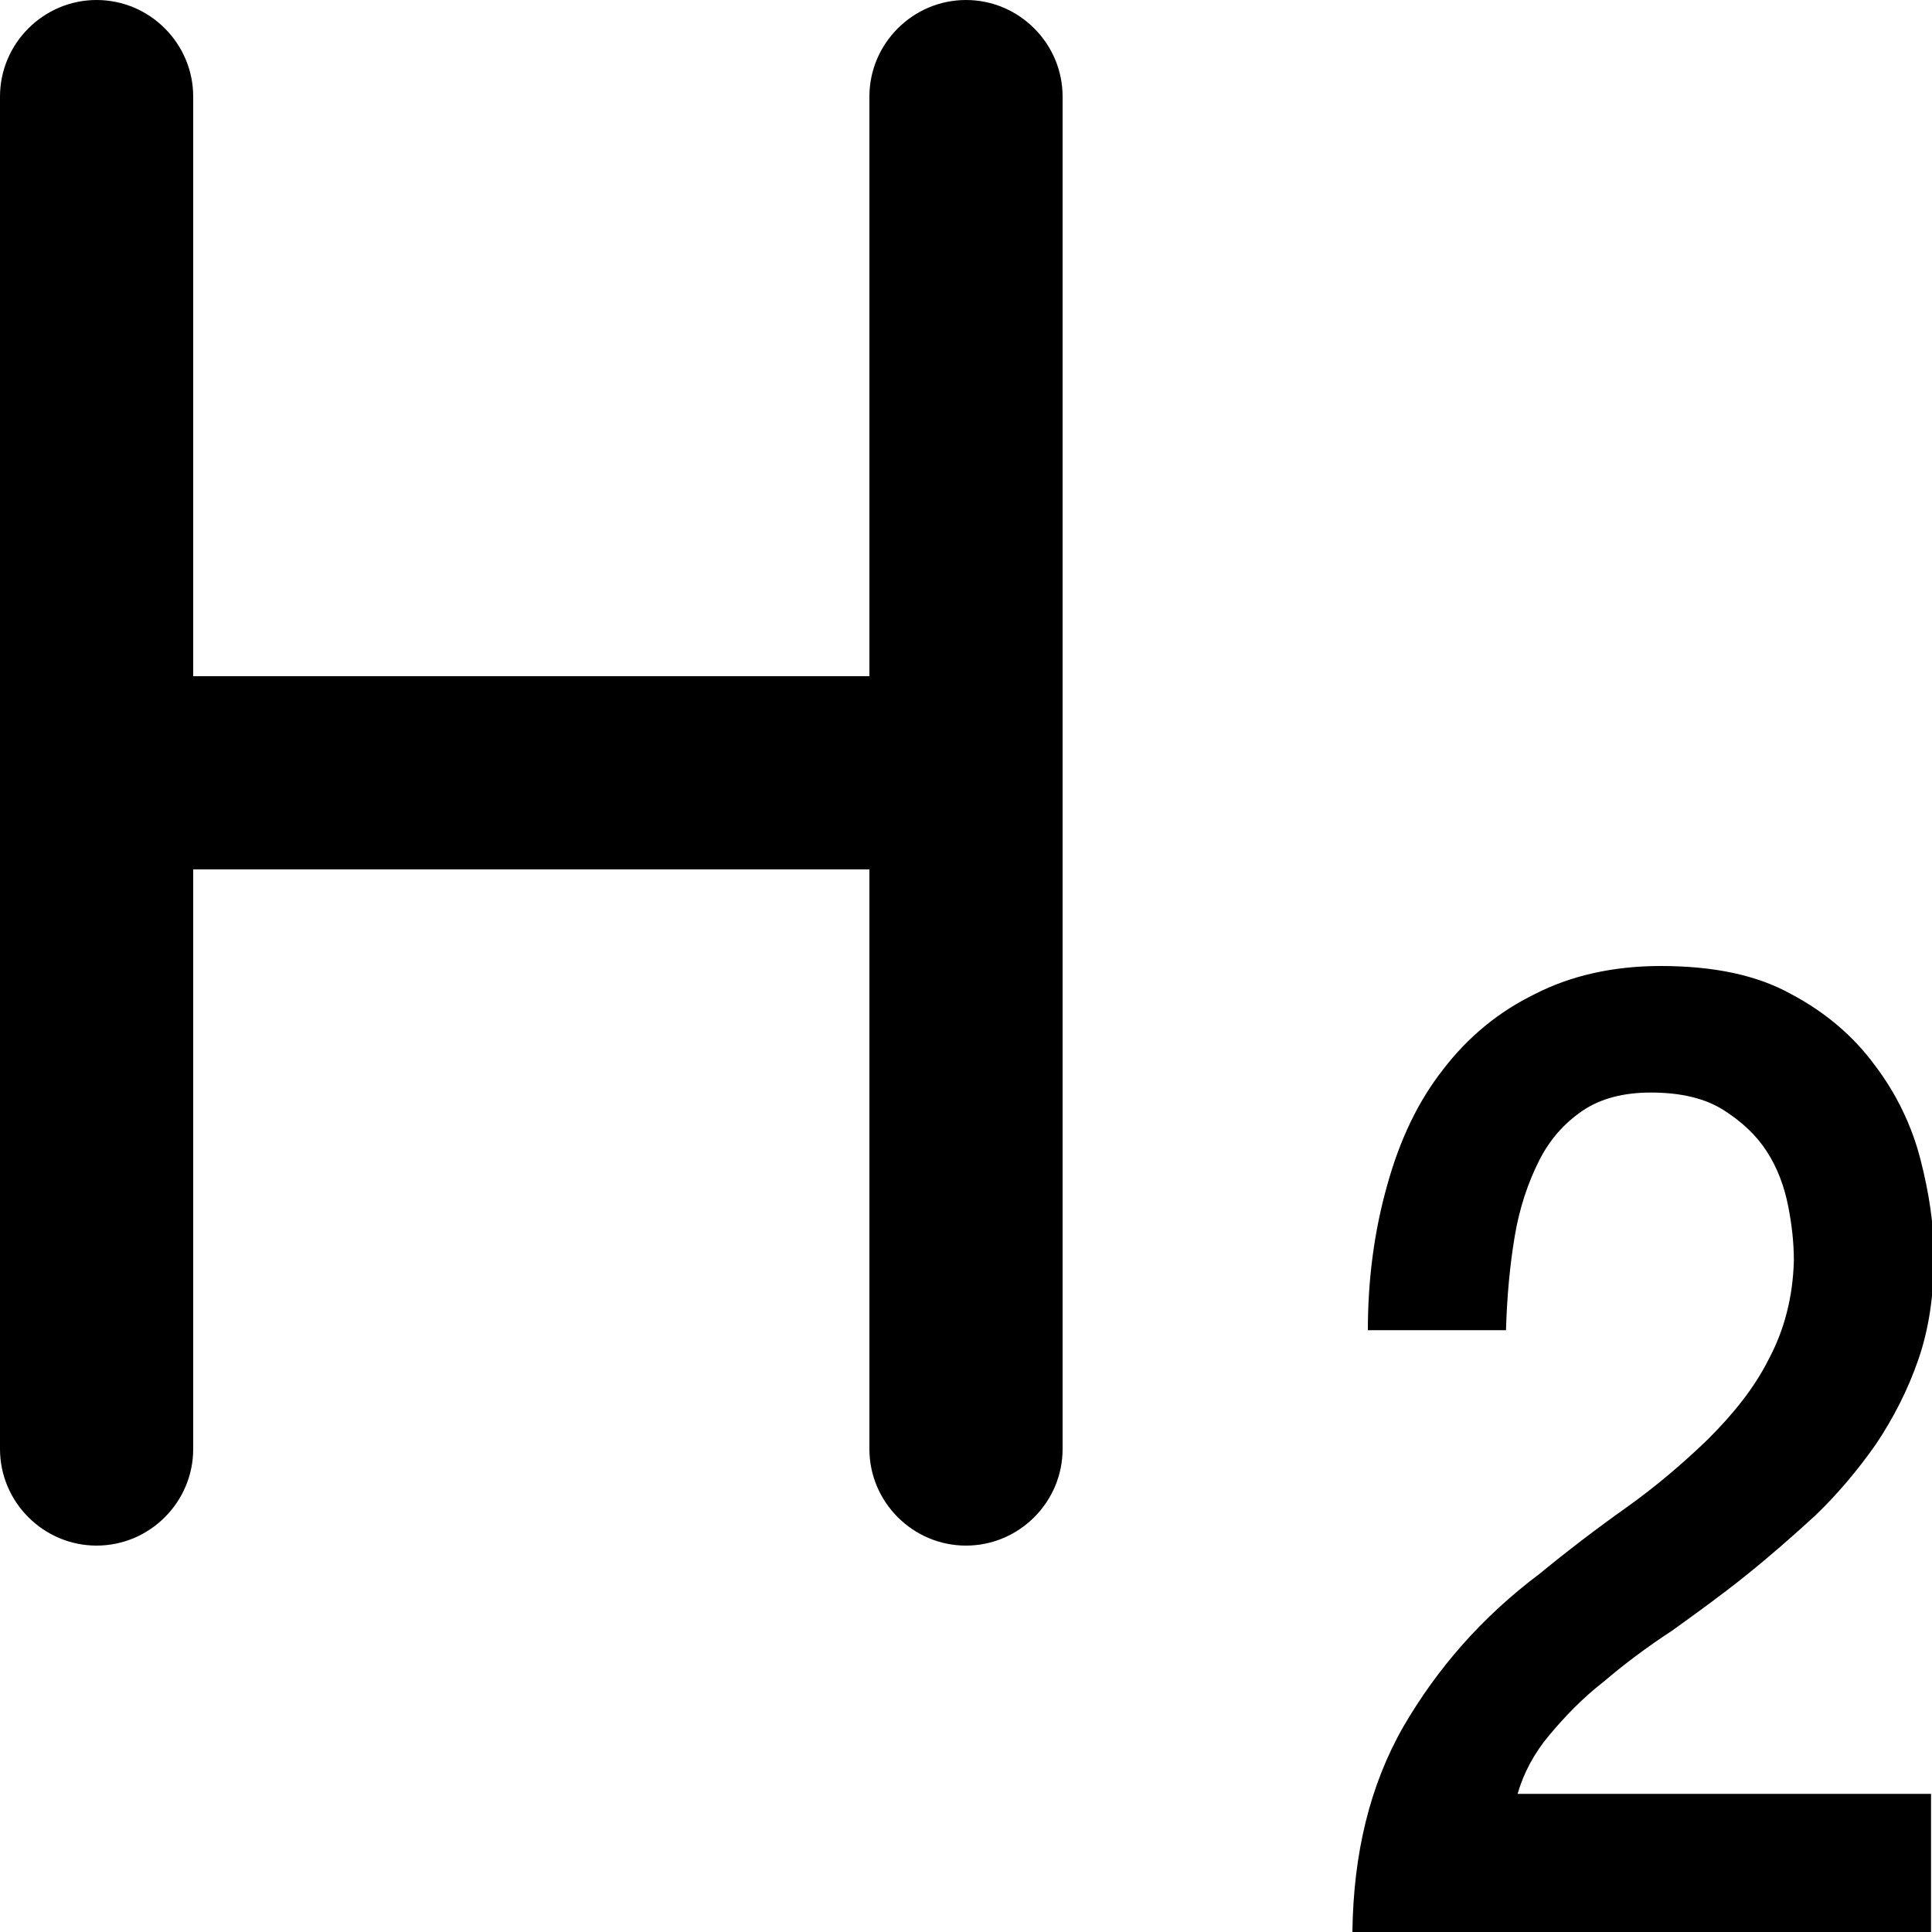
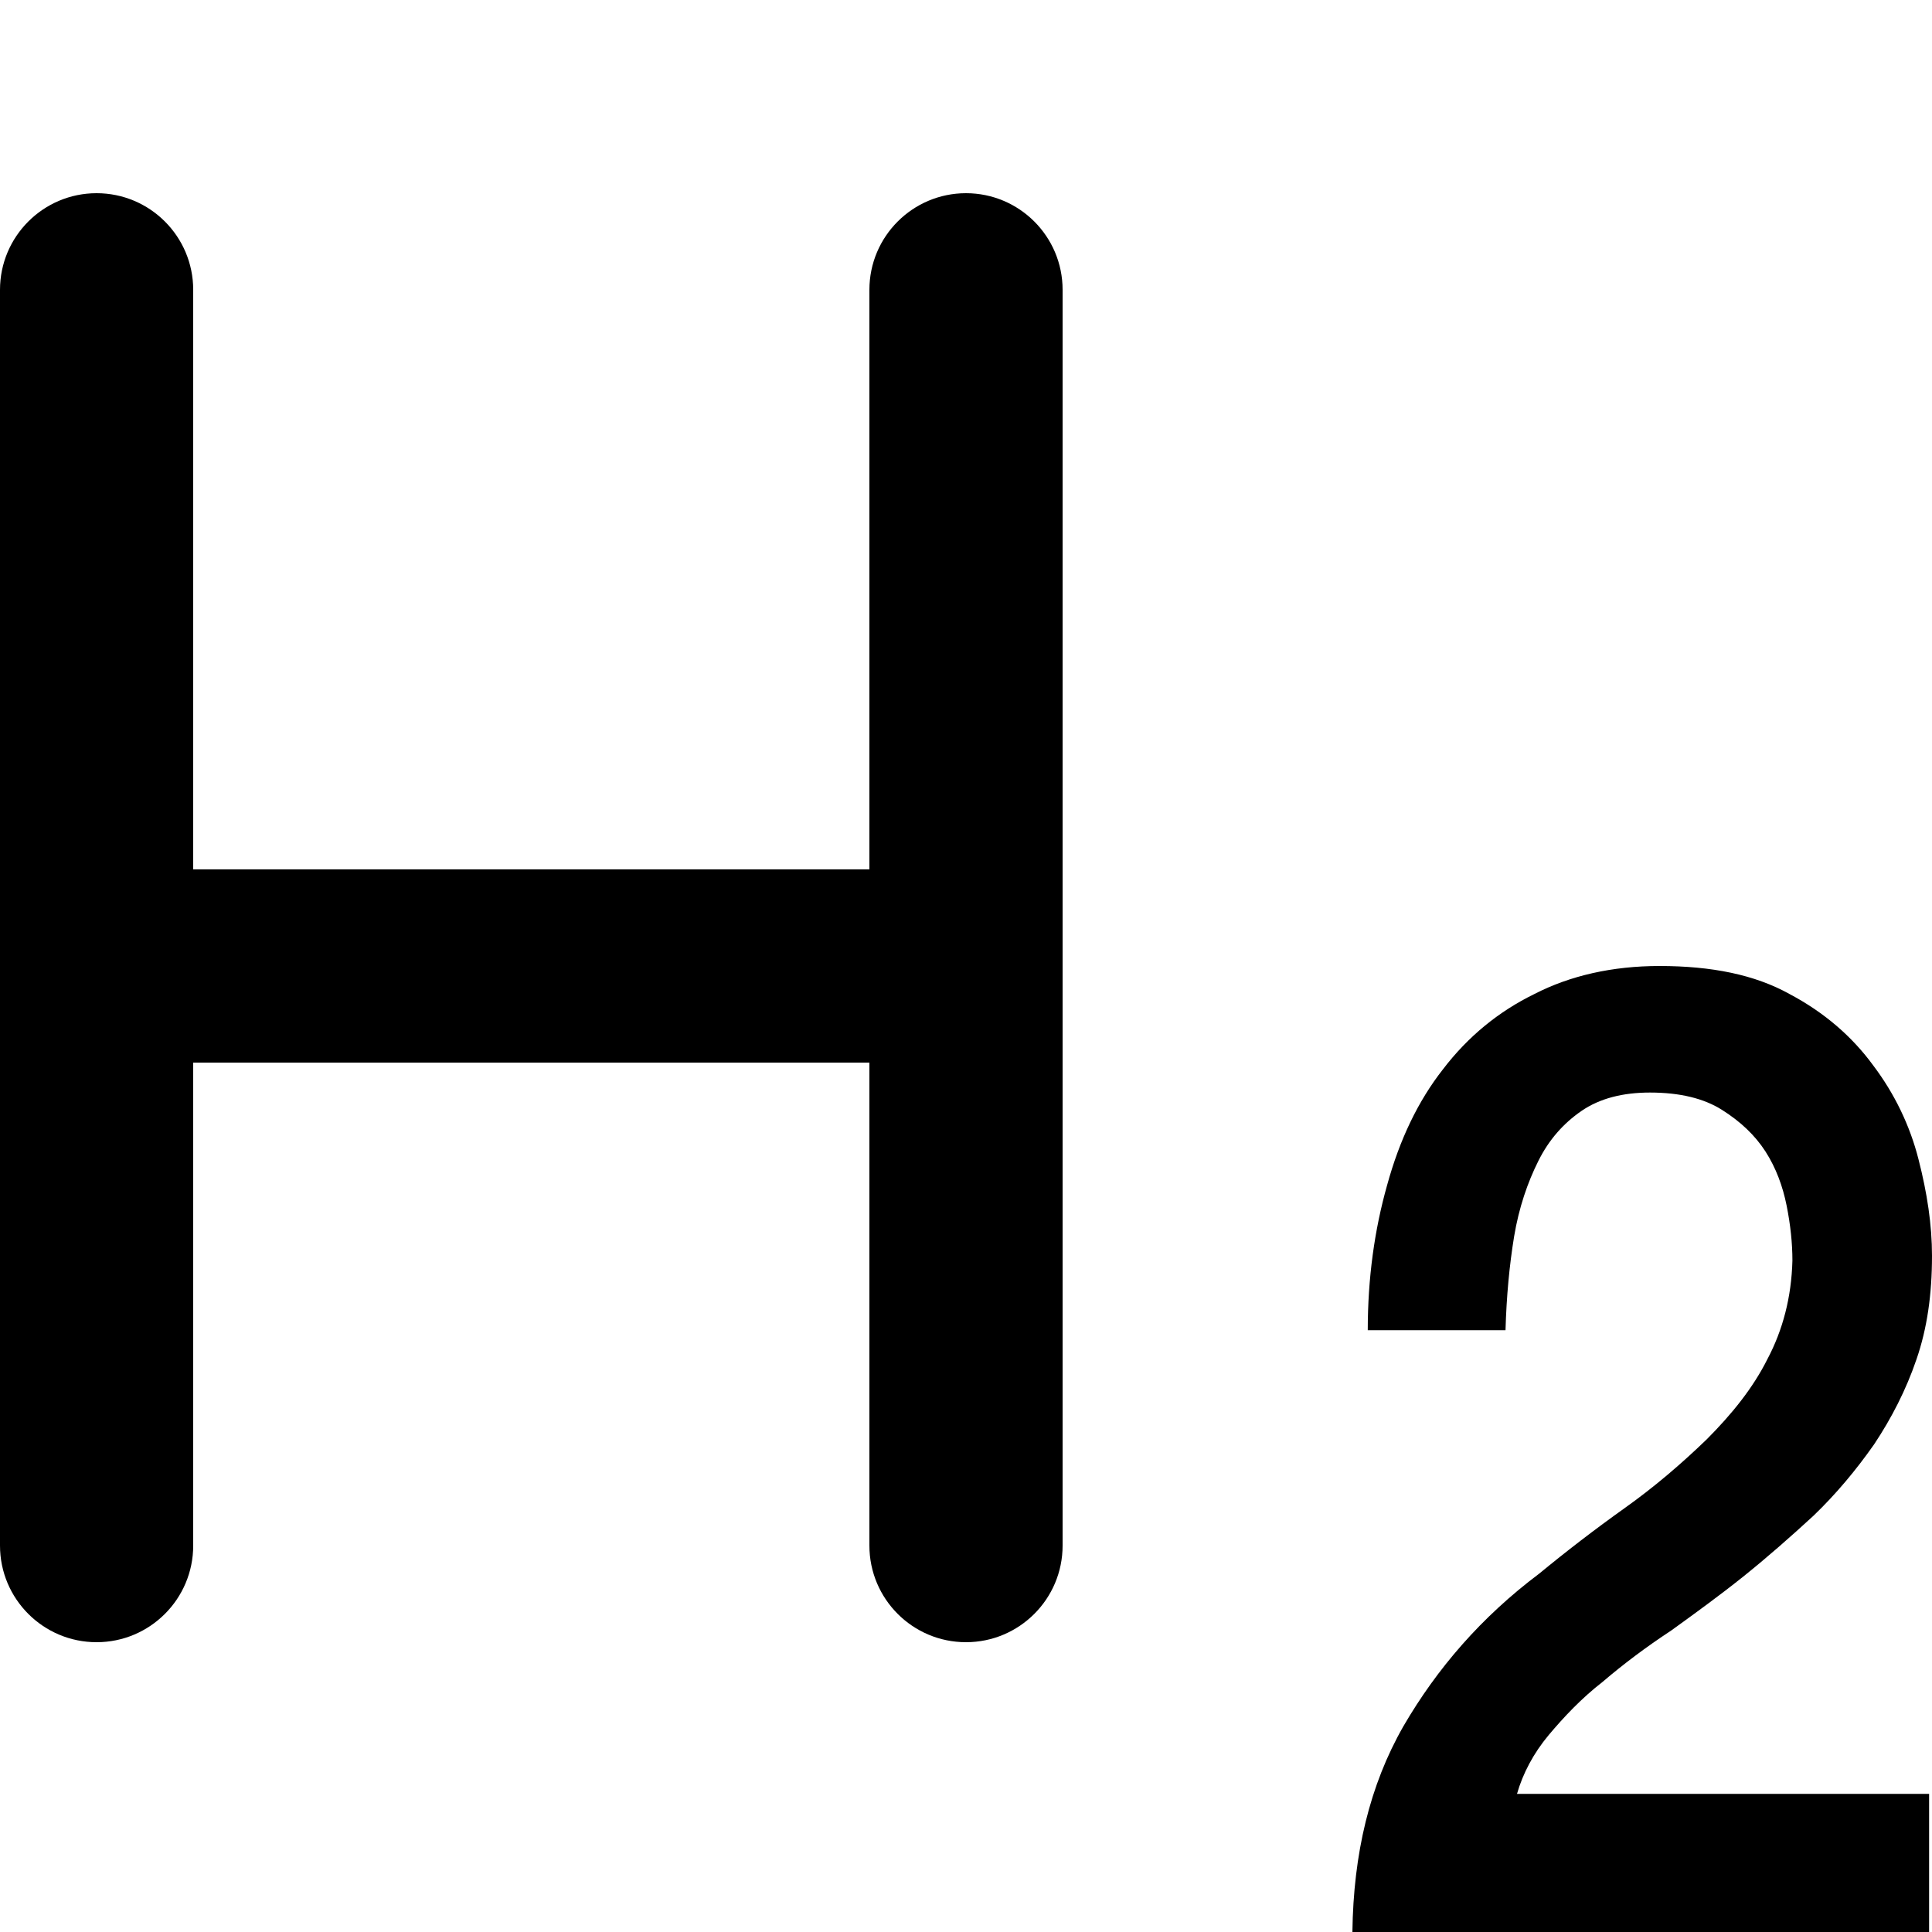
- <svg xmlns="http://www.w3.org/2000/svg" version="1.1" id="Layer_1" x="0px" y="0px" viewBox="0 0 20 20" enable-background="new 0 0 20 20" xml:space="preserve">
-   <g id="heading_two_1_">
-     <g id="pt-icon-header2-20">
-       <path id="Combined-Shape_15_" d="M16.6,17.41c-0.22,0.17-0.4,0.36-0.56,0.55c-0.16,0.19-0.27,0.4-0.33,0.61h4.28V20H14    c0.01-0.81,0.18-1.52,0.53-2.13c0.35-0.6,0.81-1.13,1.41-1.58c0.28-0.23,0.58-0.46,0.89-0.68c0.31-0.22,0.59-0.46,0.85-0.71    c0.26-0.26,0.48-0.53,0.63-0.83c0.16-0.3,0.25-0.64,0.26-1.02c0-0.18-0.02-0.37-0.06-0.57c-0.04-0.2-0.11-0.39-0.22-0.56    s-0.26-0.31-0.45-0.43c-0.19-0.12-0.44-0.18-0.75-0.18c-0.28,0-0.52,0.06-0.71,0.19s-0.34,0.3-0.45,0.52    c-0.11,0.22-0.2,0.48-0.25,0.78c-0.05,0.3-0.08,0.62-0.09,0.97h-1.43c0-0.54,0.07-1.04,0.2-1.5c0.13-0.47,0.32-0.87,0.58-1.2    c0.26-0.34,0.58-0.6,0.95-0.78c0.37-0.19,0.81-0.29,1.3-0.29c0.54,0,0.99,0.09,1.35,0.29c0.36,0.19,0.65,0.44,0.87,0.74    c0.22,0.29,0.38,0.62,0.47,0.97c0.09,0.35,0.14,0.68,0.14,1c0,0.4-0.05,0.75-0.16,1.07c-0.11,0.32-0.26,0.61-0.44,0.88    c-0.19,0.27-0.4,0.52-0.63,0.74c-0.24,0.22-0.48,0.43-0.73,0.63c-0.25,0.2-0.5,0.38-0.75,0.56C17.05,17.05,16.81,17.23,16.6,17.41    z M10,0c0.55,0,1,0.45,1,1v14c0,0.55-0.45,1-1,1s-1-0.45-1-1V9H2v6c0,0.55-0.45,1-1,1s-1-0.45-1-1V1c0-0.55,0.45-1,1-1s1,0.45,1,1    v6h7V1C9,0.45,9.45,0,10,0z" />
-     </g>
-   </g>
+ <svg xmlns="http://www.w3.org/2000/svg" width="20" height="20" viewBox="0 0 20 20" fill="none">
+   <path fill-rule="evenodd" clip-rule="evenodd" d="M2 11V16C2 16.552 1.552 17 1 17C0.448 17 0 16.552 0 16V11V9V3C0 2.448 0.448 2 1 2C1.552 2 2 2.448 2 3V9H9V3C9 2.448 9.448 2 10 2C10.552 2 11 2.448 11 3V9V11V16C11 16.552 10.552 17 10 17C9.448 17 9 16.552 9 16V11H2ZM16.033 17.96C16.193 17.77 16.372 17.58 16.591 17.41C16.801 17.23 17.04 17.05 17.299 16.88L17.299 16.88C17.548 16.7 17.797 16.52 18.047 16.32C18.296 16.12 18.535 15.91 18.774 15.69C19.003 15.47 19.213 15.22 19.402 14.95C19.581 14.68 19.731 14.39 19.84 14.07C19.95 13.75 20 13.4 20 13C20 12.68 19.95 12.35 19.86 12C19.771 11.65 19.611 11.32 19.392 11.03C19.173 10.73 18.884 10.48 18.525 10.29C18.166 10.09 17.718 10 17.179 10C16.691 10 16.253 10.1 15.884 10.29C15.515 10.47 15.196 10.73 14.937 11.07C14.678 11.4 14.488 11.8 14.359 12.27C14.229 12.73 14.159 13.23 14.159 13.77H15.585C15.595 13.42 15.625 13.1 15.674 12.8C15.724 12.5 15.814 12.24 15.924 12.02C16.033 11.8 16.183 11.63 16.372 11.5C16.561 11.37 16.801 11.31 17.08 11.31C17.389 11.31 17.638 11.37 17.827 11.49C18.017 11.61 18.166 11.75 18.276 11.92C18.385 12.09 18.455 12.28 18.495 12.48C18.535 12.68 18.555 12.87 18.555 13.05C18.545 13.43 18.455 13.77 18.296 14.07C18.146 14.37 17.927 14.64 17.668 14.9C17.409 15.15 17.13 15.39 16.821 15.61C16.512 15.83 16.213 16.06 15.934 16.29C15.335 16.74 14.877 17.27 14.528 17.87C14.179 18.48 14.01 19.19 14 20H19.97V18.57H15.704C15.764 18.36 15.874 18.15 16.033 17.96Z" fill="black" />
</svg>
